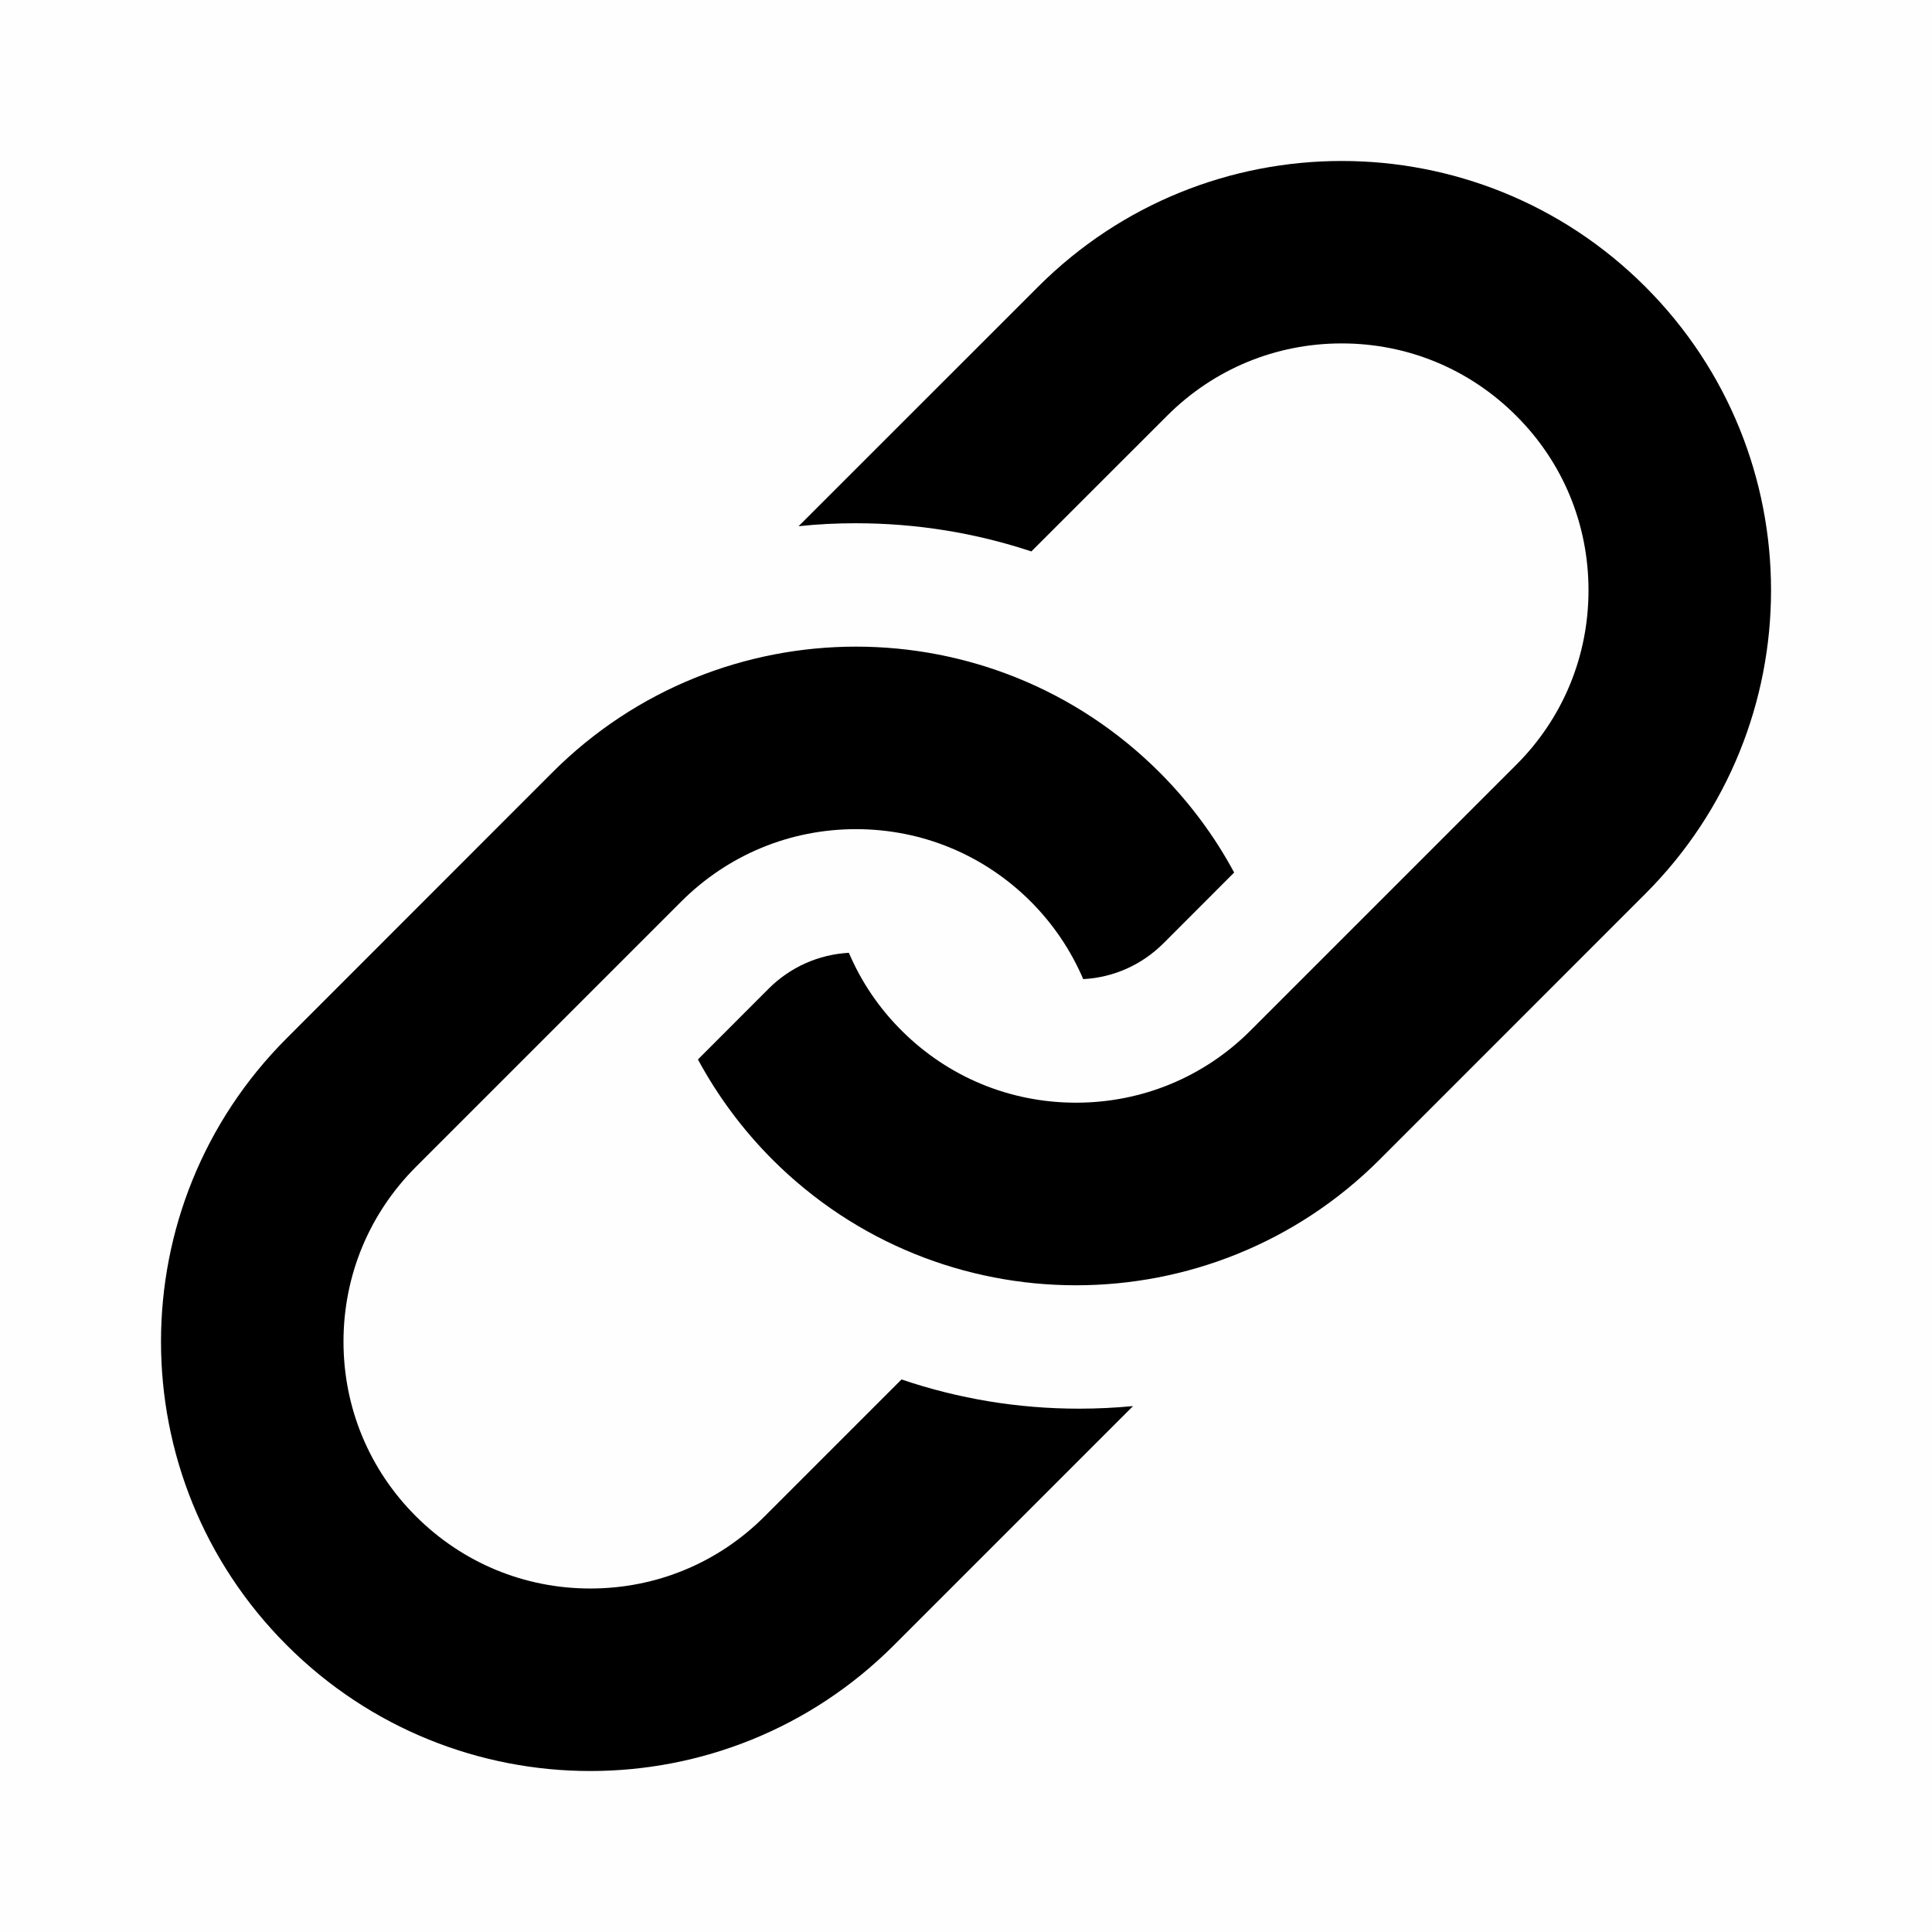
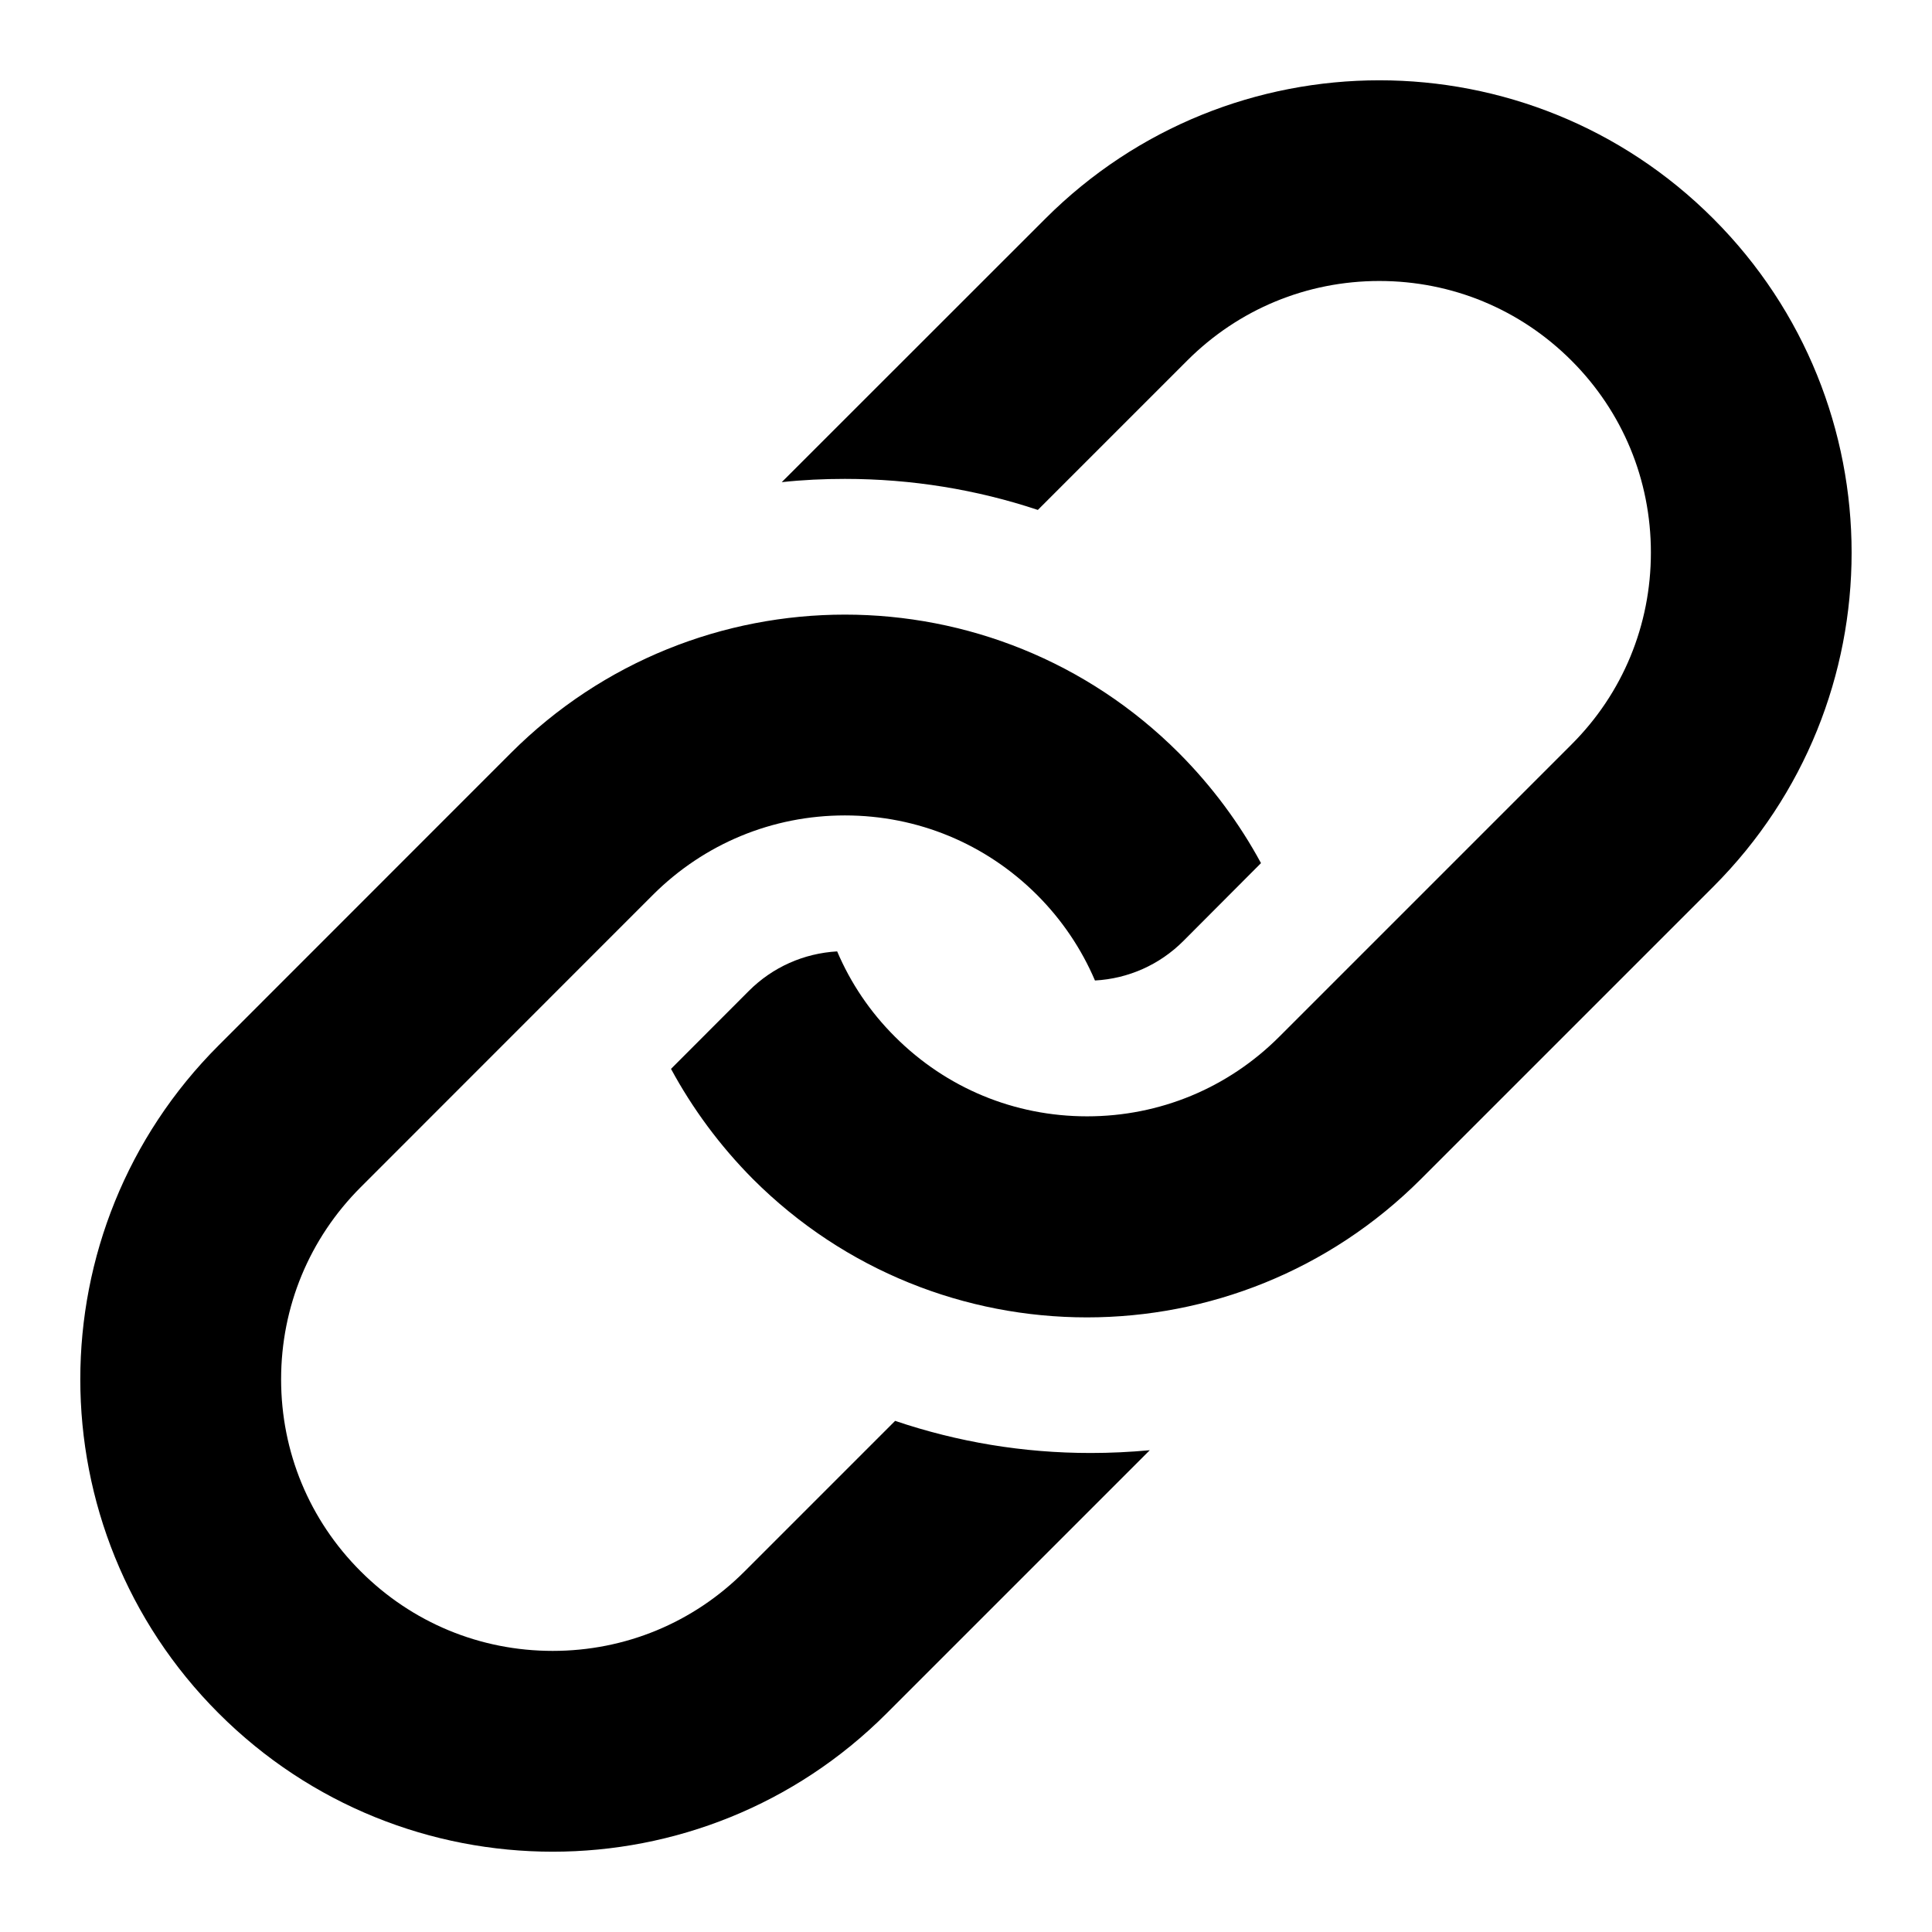
- <svg xmlns="http://www.w3.org/2000/svg" width="24" height="24" viewBox="0 0 24 24" fill="none">
-   <rect width="24" height="24" fill="#02AB5C" fill-opacity="0.01" />
-   <path fill-rule="evenodd" clip-rule="evenodd" d="M12.896 3.562C14.979 1.479 18.356 1.479 20.439 3.562C22.521 5.644 22.521 9.021 20.439 11.103L17.139 14.404C15.056 16.487 11.678 16.487 9.595 14.404C9.219 14.027 8.911 13.607 8.67 13.161L9.549 12.281C9.818 12.013 10.169 11.857 10.545 11.836C10.697 12.192 10.916 12.519 11.198 12.8C11.778 13.38 12.547 13.698 13.367 13.698C14.186 13.698 14.957 13.38 15.536 12.8L18.835 9.501C19.415 8.922 19.733 8.152 19.733 7.333C19.733 6.512 19.415 5.743 18.835 5.165C18.256 4.585 17.486 4.266 16.667 4.266C15.848 4.266 15.077 4.585 14.498 5.165L12.812 6.85C12.118 6.62 11.386 6.5 10.633 6.5C10.394 6.5 10.156 6.511 9.92 6.537L12.896 3.562ZM11.199 17.136C11.909 17.377 12.648 17.499 13.403 17.499L13.404 17.499C13.63 17.499 13.854 17.488 14.075 17.467L11.104 20.438C9.022 22.521 5.645 22.521 3.563 20.438C1.479 18.354 1.479 14.978 3.563 12.896L6.862 9.595C8.945 7.512 12.322 7.512 14.405 9.595C14.781 9.972 15.091 10.392 15.331 10.839L14.454 11.717C14.185 11.986 13.833 12.143 13.456 12.163C13.304 11.807 13.084 11.479 12.802 11.197C12.222 10.619 11.453 10.3 10.633 10.3C9.814 10.3 9.045 10.619 8.465 11.197L5.165 14.497C4.586 15.077 4.267 15.847 4.267 16.666C4.267 17.485 4.586 18.256 5.165 18.834C5.745 19.414 6.514 19.733 7.333 19.733C8.153 19.733 8.923 19.414 9.501 18.834L11.199 17.136Z" fill="currentcolor" />
+ <svg width="16" height="16" viewBox="0 0 16 16" fill="currentColor">
+   <path fill-rule="evenodd" clip-rule="evenodd" d="m 8.657,1.811 c 1.528,-1.528 4.005,-1.528 5.532,0 1.527,1.528 1.527,4.004 0,5.532 l -2.421,2.421 c -1.528,1.528 -4.005,1.528 -5.533,0 C 5.96,9.487 5.734,9.179 5.557,8.852 L 6.202,8.206 C 6.399,8.009 6.657,7.895 6.933,7.879 c 0.111,0.261 0.272,0.501 0.479,0.707 0.425,0.425 0.989,0.659 1.591,0.659 0.601,0 1.166,-0.234 1.591,-0.659 l 2.42,-2.42 c 0.425,-0.424 0.658,-0.989 0.658,-1.59 0,-0.602 -0.234,-1.166 -0.658,-1.59 -0.425,-0.425 -0.99,-0.659 -1.591,-0.659 -0.601,0 -1.166,0.234 -1.591,0.659 L 8.595,4.223 C 8.087,4.054 7.55,3.966 6.997,3.966 c -0.176,0 -0.35,0.008 -0.523,0.027 z M 7.413,11.767 c 0.52,0.176 1.063,0.266 1.616,0.266 l 9.837e-4,7.3e-5 c 0.166,0 0.33,-0.008 0.492,-0.023 L 7.343,14.189 c -1.527,1.528 -4.004,1.528 -5.532,0 -1.528,-1.528 -1.528,-4.005 0,-5.532 L 4.231,6.236 c 1.528,-1.528 4.005,-1.528 5.532,0 0.276,0.277 0.503,0.585 0.68,0.912 L 9.8,7.793 C 9.603,7.99 9.344,8.105 9.068,8.12 8.956,7.858 8.795,7.618 8.588,7.411 8.163,6.987 7.599,6.753 6.997,6.753 c -0.601,0 -1.165,0.234 -1.59,0.658 L 2.987,9.832 C 2.562,10.257 2.328,10.822 2.328,11.423 c 0,0.601 0.234,1.166 0.659,1.59 0.425,0.425 0.989,0.659 1.59,0.659 0.601,0 1.166,-0.234 1.59,-0.659 z" />
</svg>
